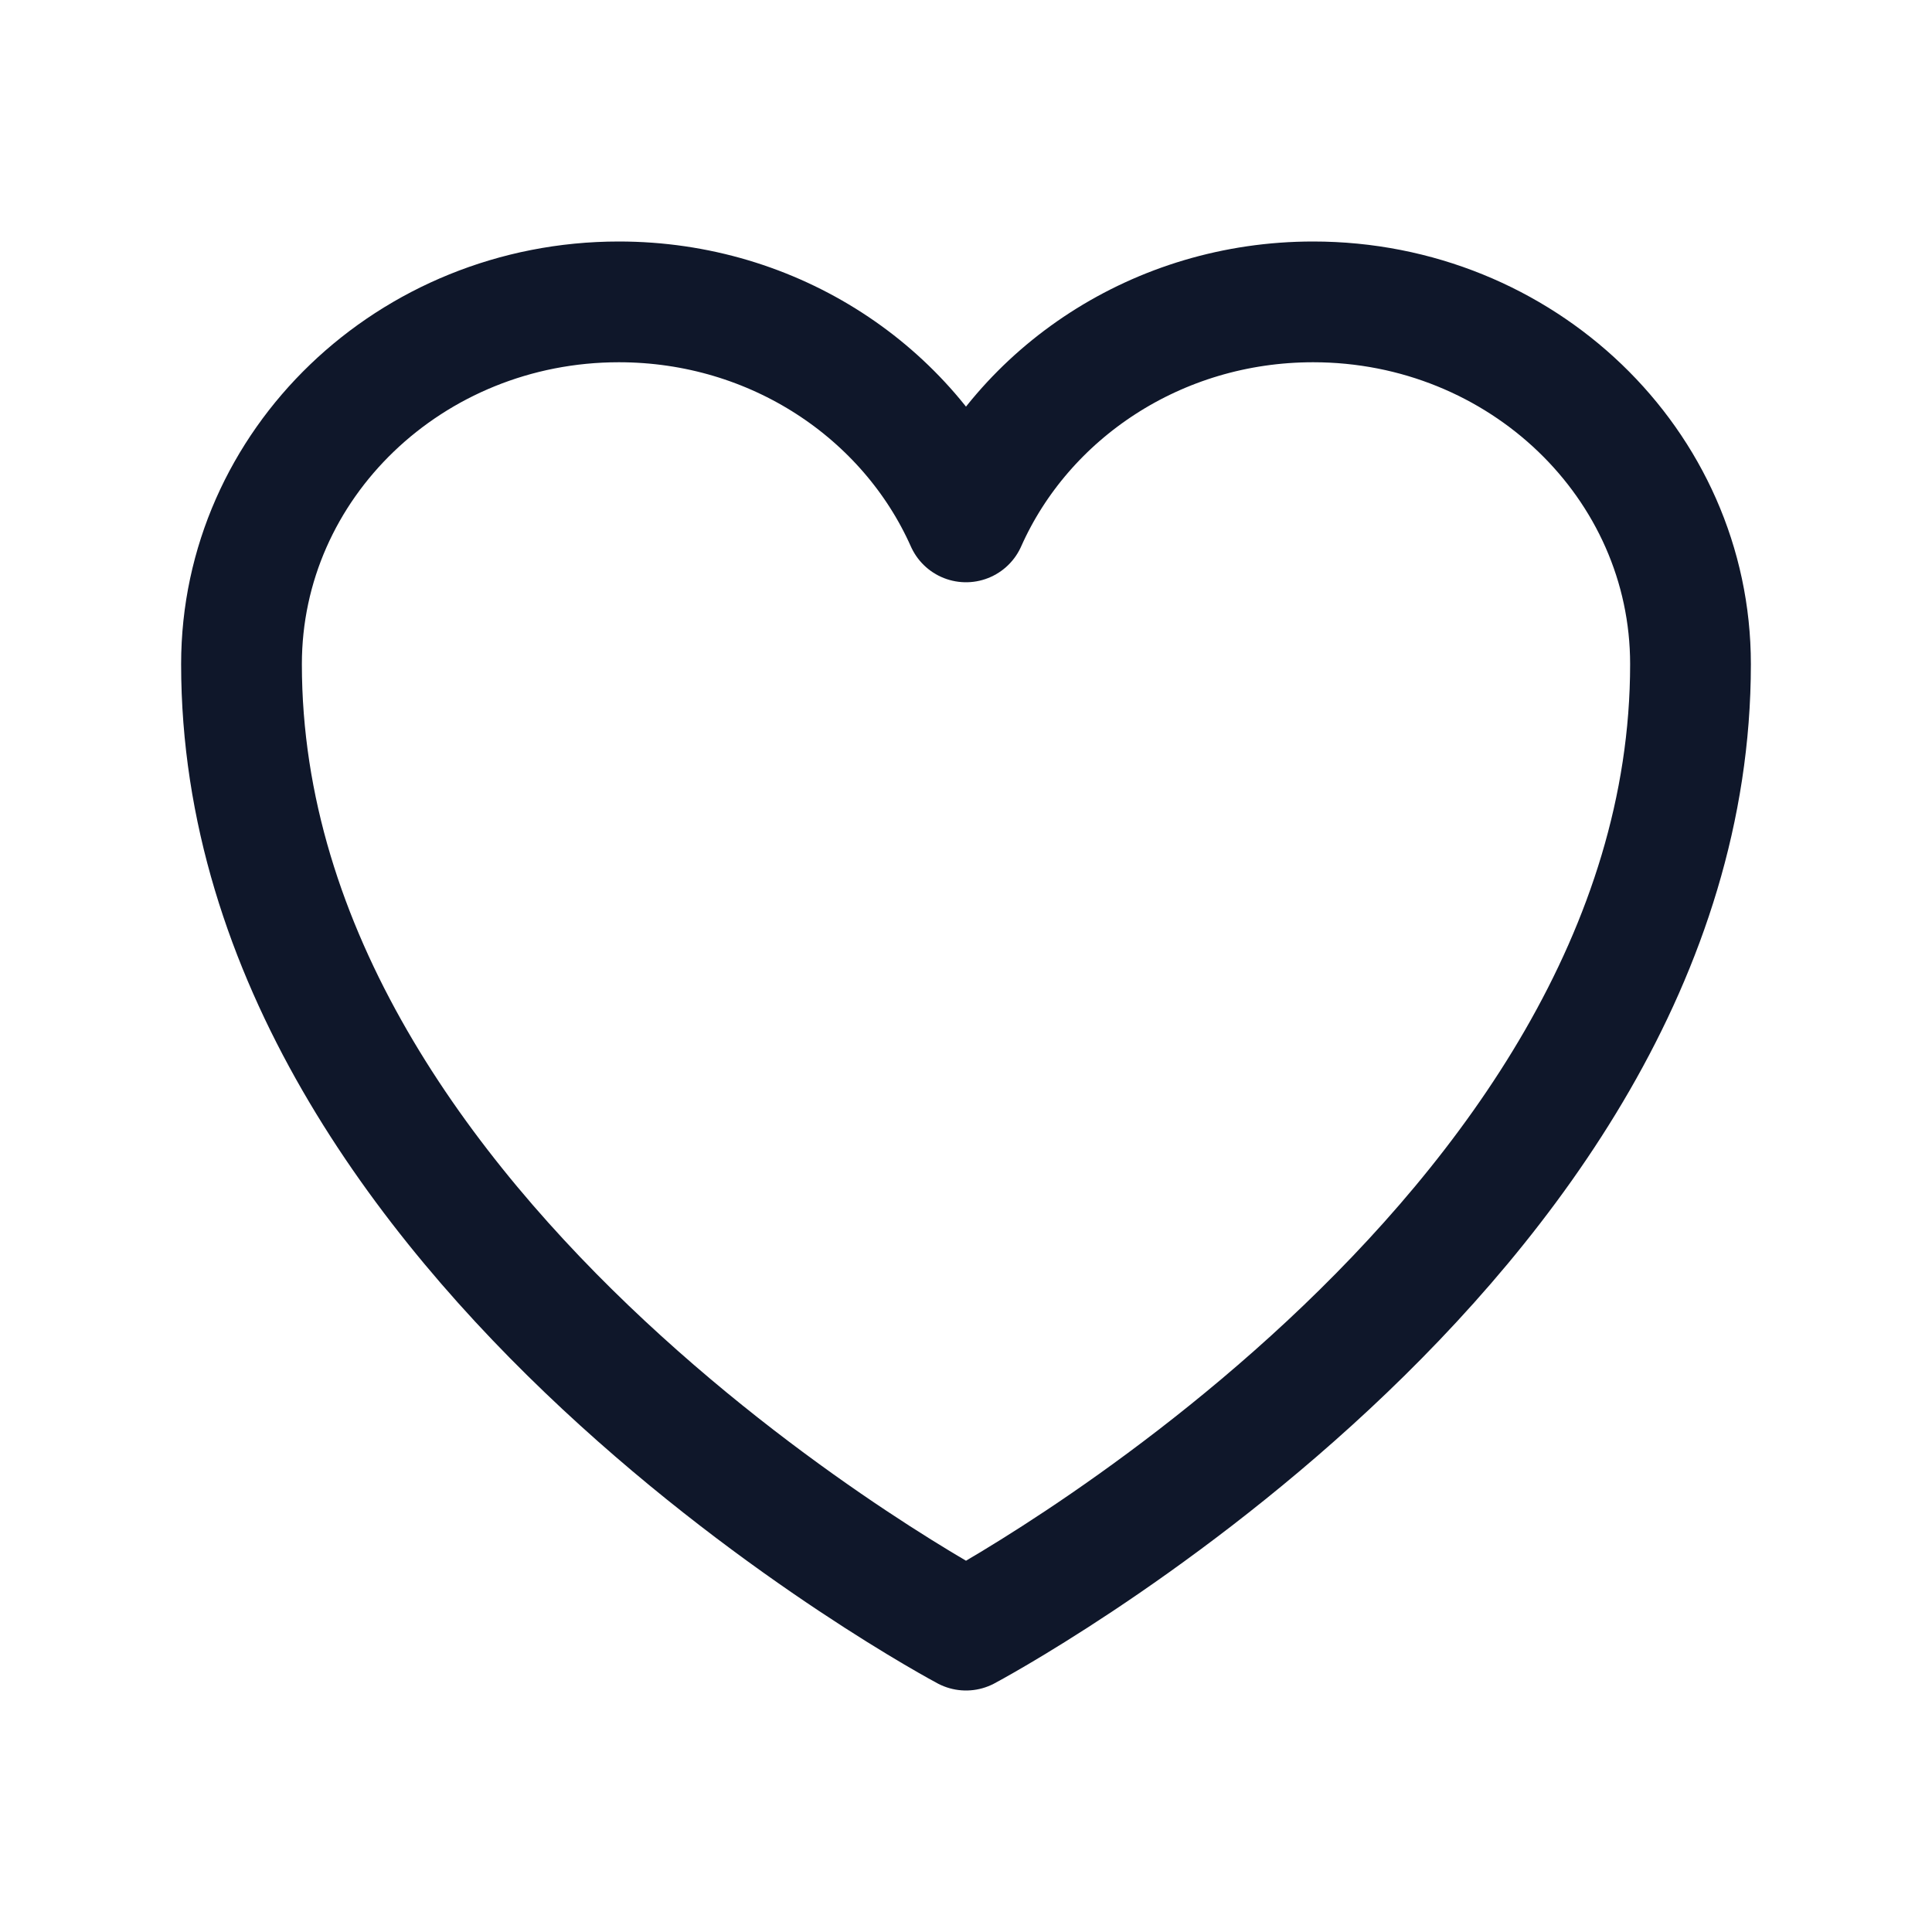
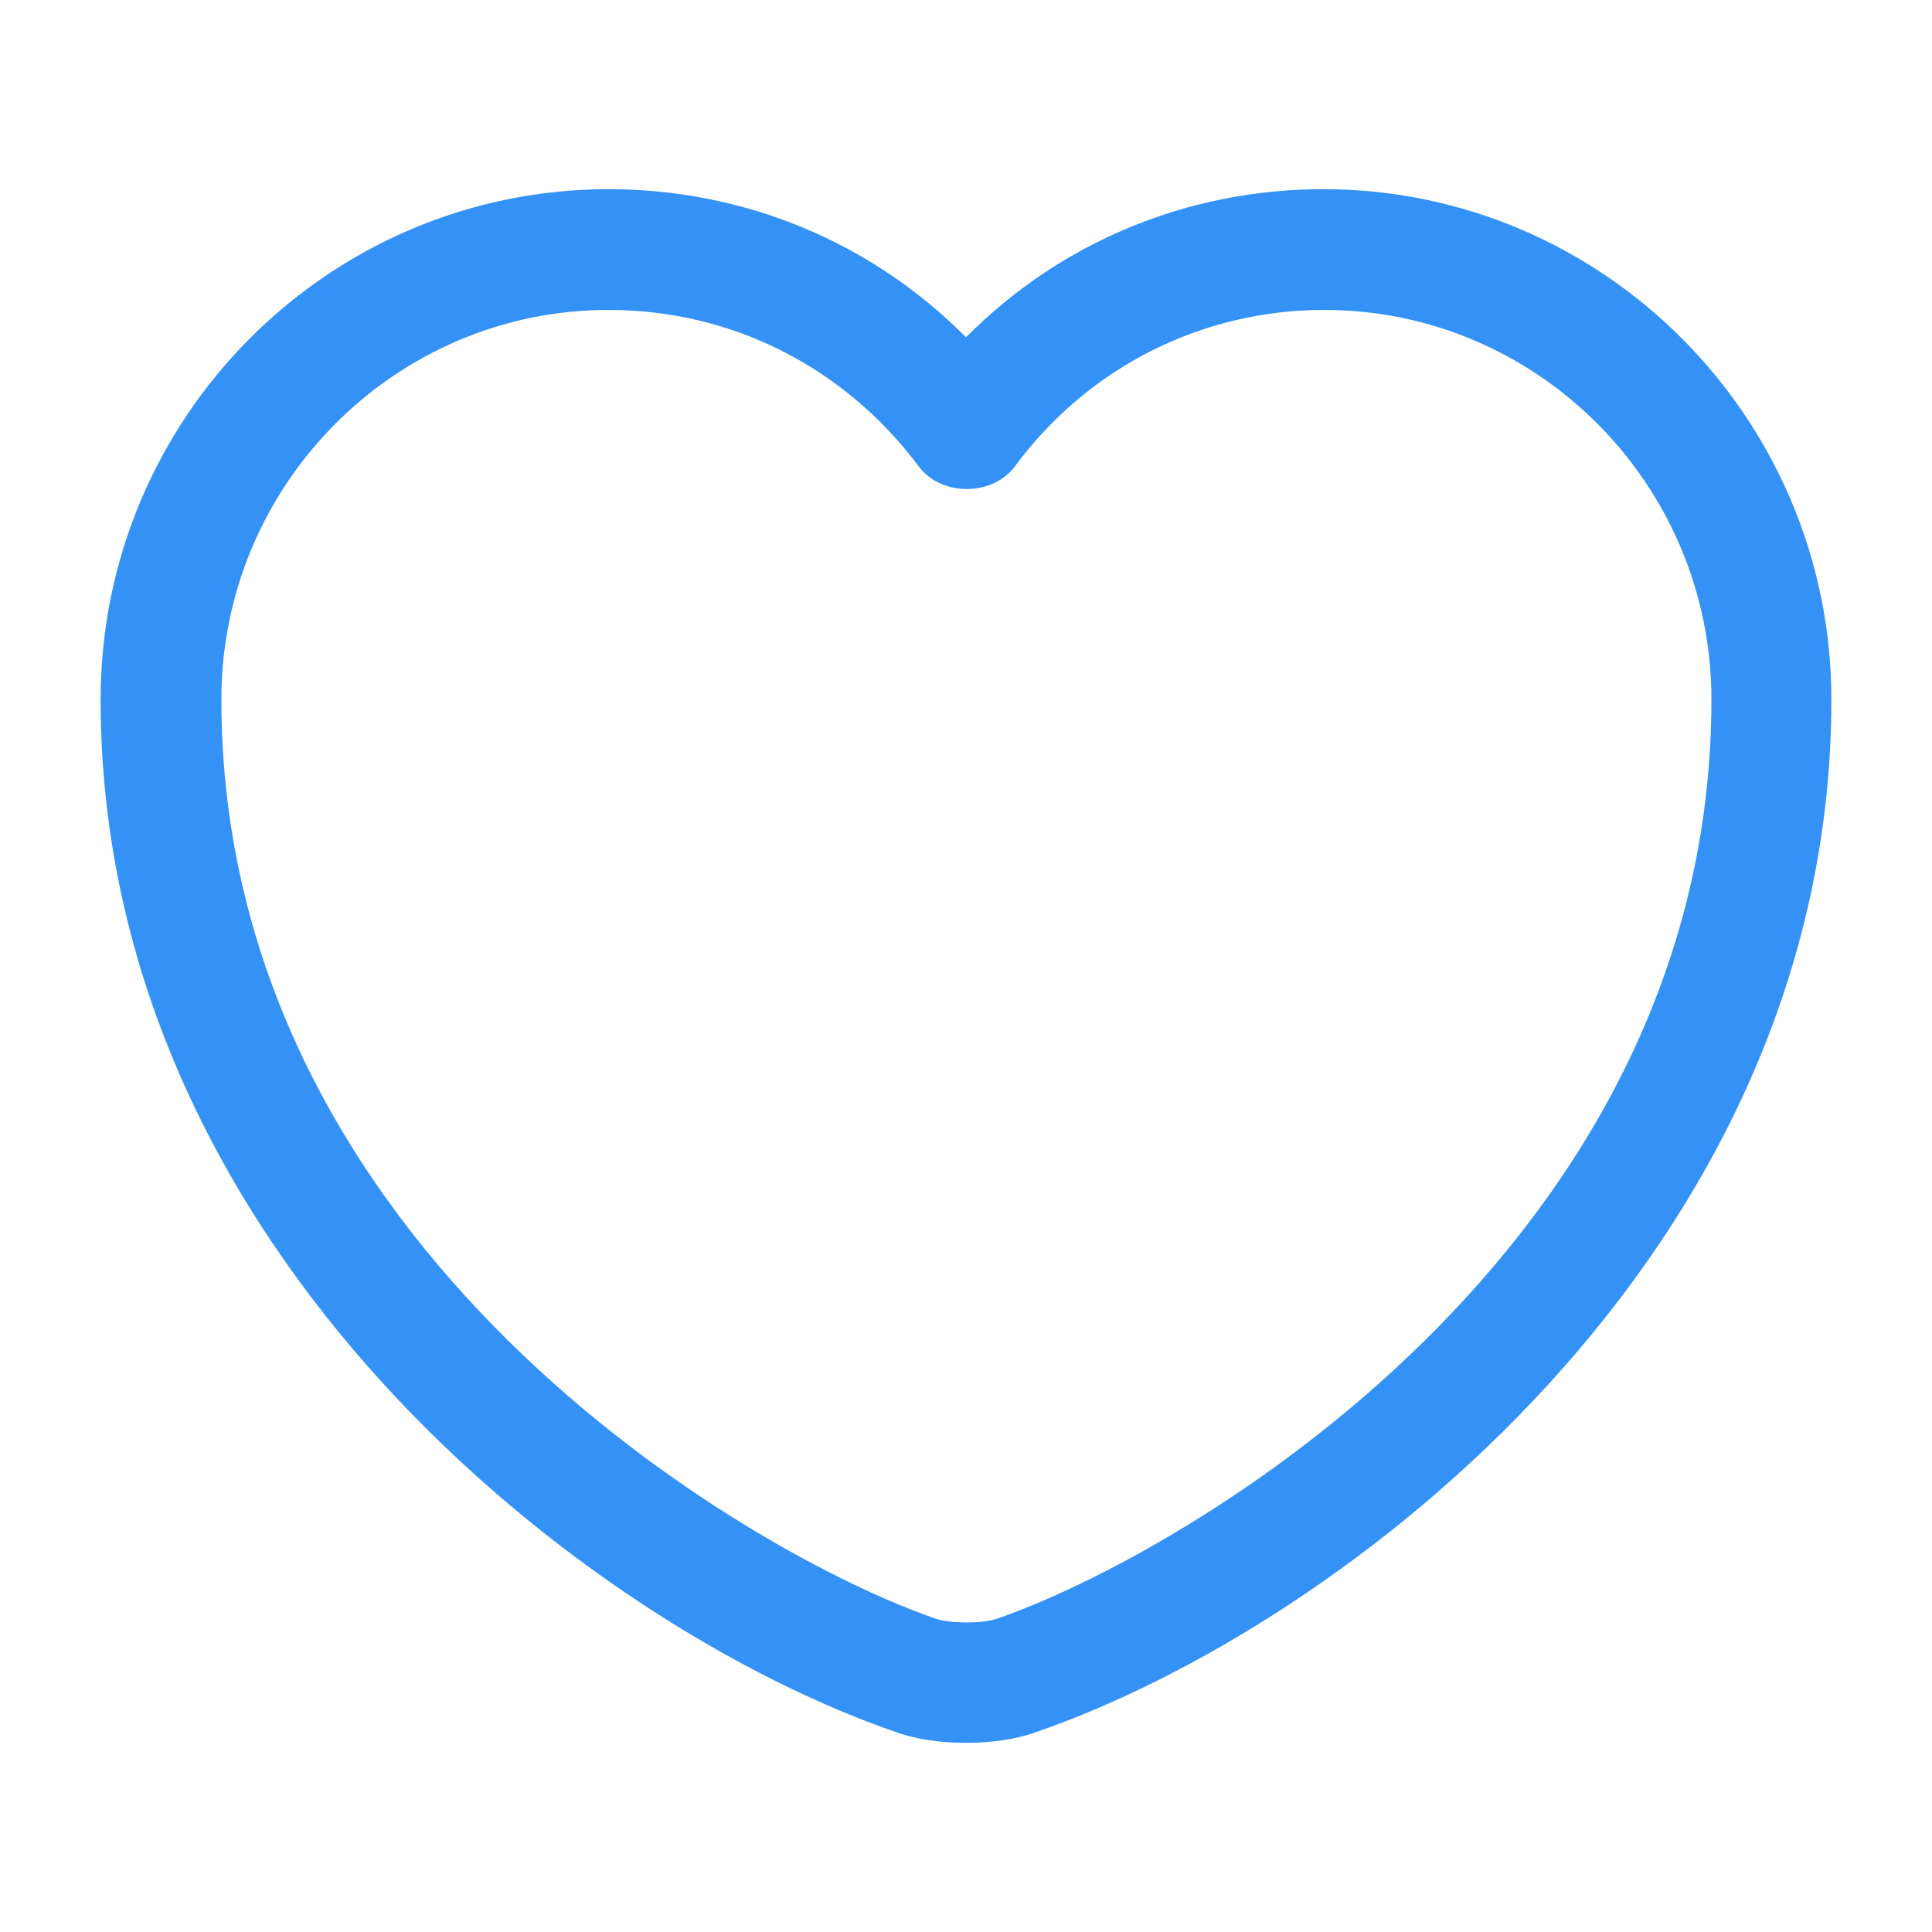
<svg xmlns="http://www.w3.org/2000/svg" width="24" height="24" viewBox="0 0 24 24" fill="none">
-   <path d="M21 8.25C21 5.765 18.901 3.75 16.312 3.75C14.377 3.75 12.715 4.876 12 6.483C11.285 4.876 9.623 3.75 7.688 3.75C5.099 3.75 3 5.765 3 8.25C3 15.471 12 20.25 12 20.25C12 20.25 21 15.471 21 8.25Z" stroke="#0F172A" stroke-width="1.5" stroke-linecap="round" stroke-linejoin="round" />
+   <path d="M12 21.65C11.69 21.65 11.39 21.61 11.14 21.52C7.32 20.21 1.25 15.56 1.25 8.69C1.25 5.19 4.08 2.35 7.56 2.35C9.25 2.35 10.83 3.01 12 4.19C13.17 3.01 14.75 2.35 16.44 2.35C19.92 2.35 22.75 5.2 22.75 8.69C22.75 15.57 16.68 20.21 12.86 21.52C12.61 21.61 12.31 21.65 12 21.65ZM7.56 3.85C4.91 3.85 2.75 6.02 2.75 8.69C2.75 15.52 9.32 19.32 11.63 20.11C11.81 20.17 12.2 20.17 12.38 20.11C14.68 19.32 21.26 15.53 21.26 8.69C21.26 6.02 19.1 3.85 16.45 3.85C14.93 3.85 13.52 4.56 12.61 5.79C12.33 6.17 11.69 6.17 11.41 5.79C10.48 4.55 9.08 3.85 7.56 3.85Z" fill="#3492F7" />
</svg>
